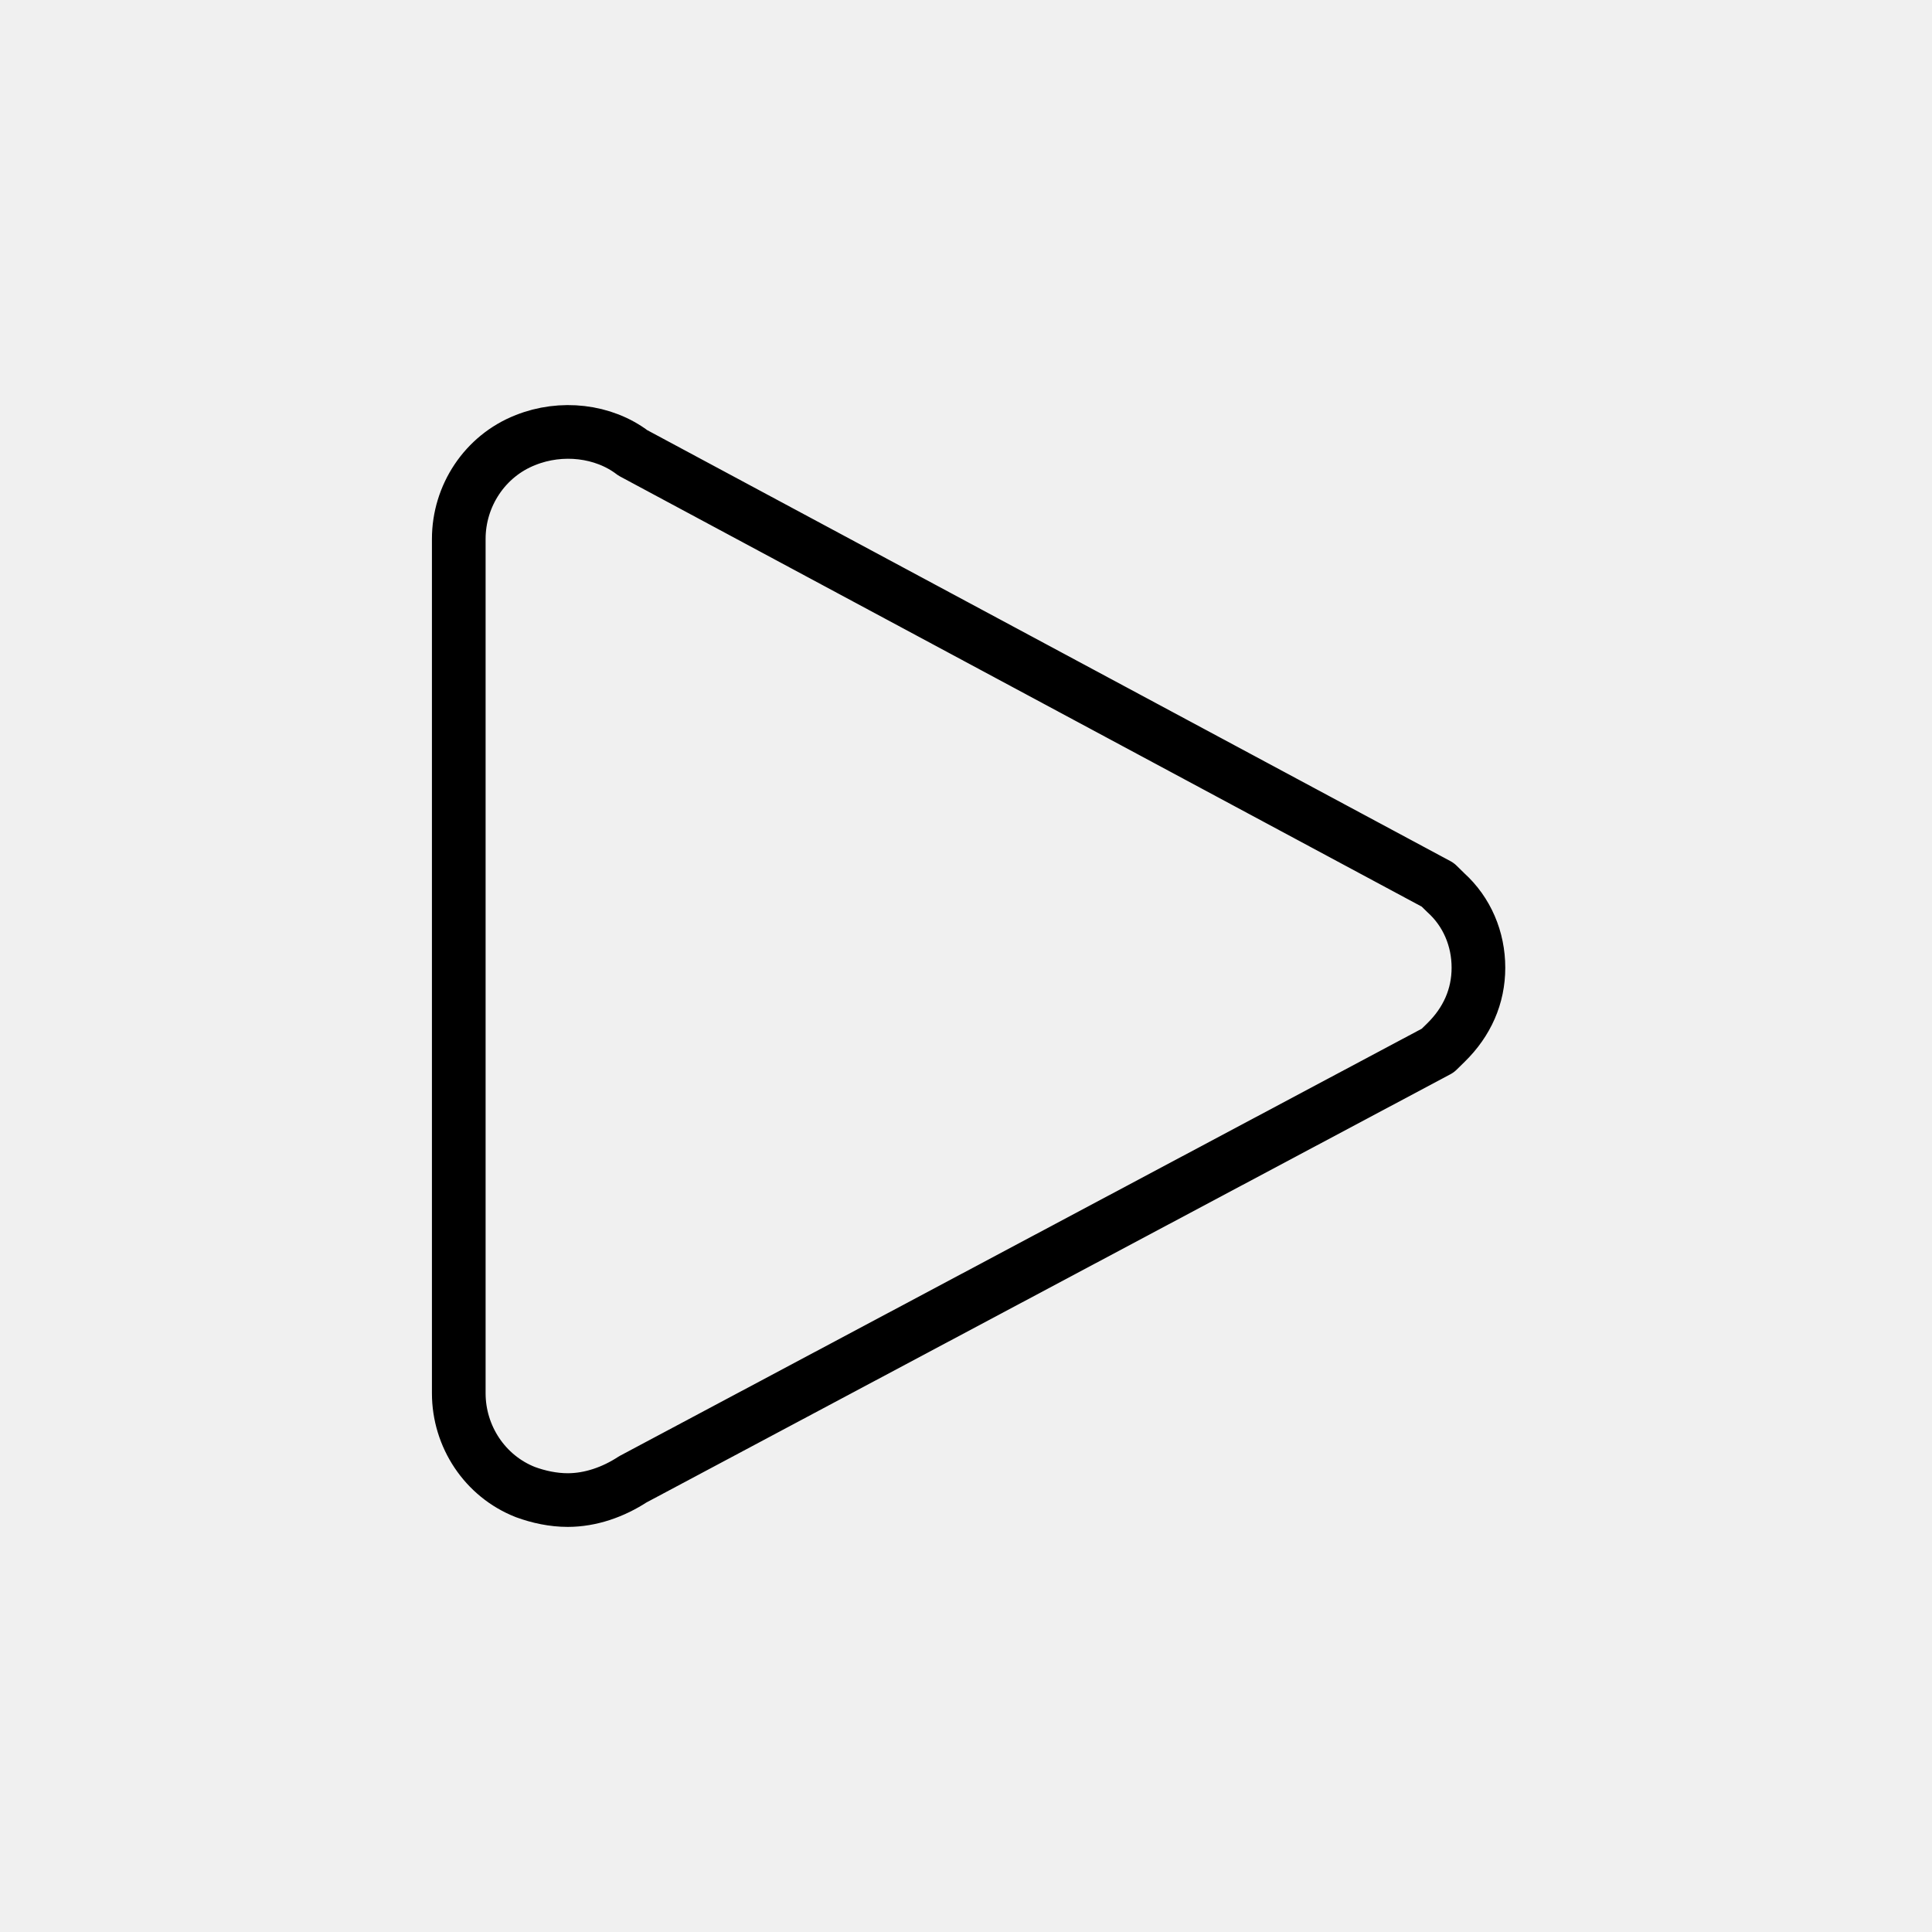
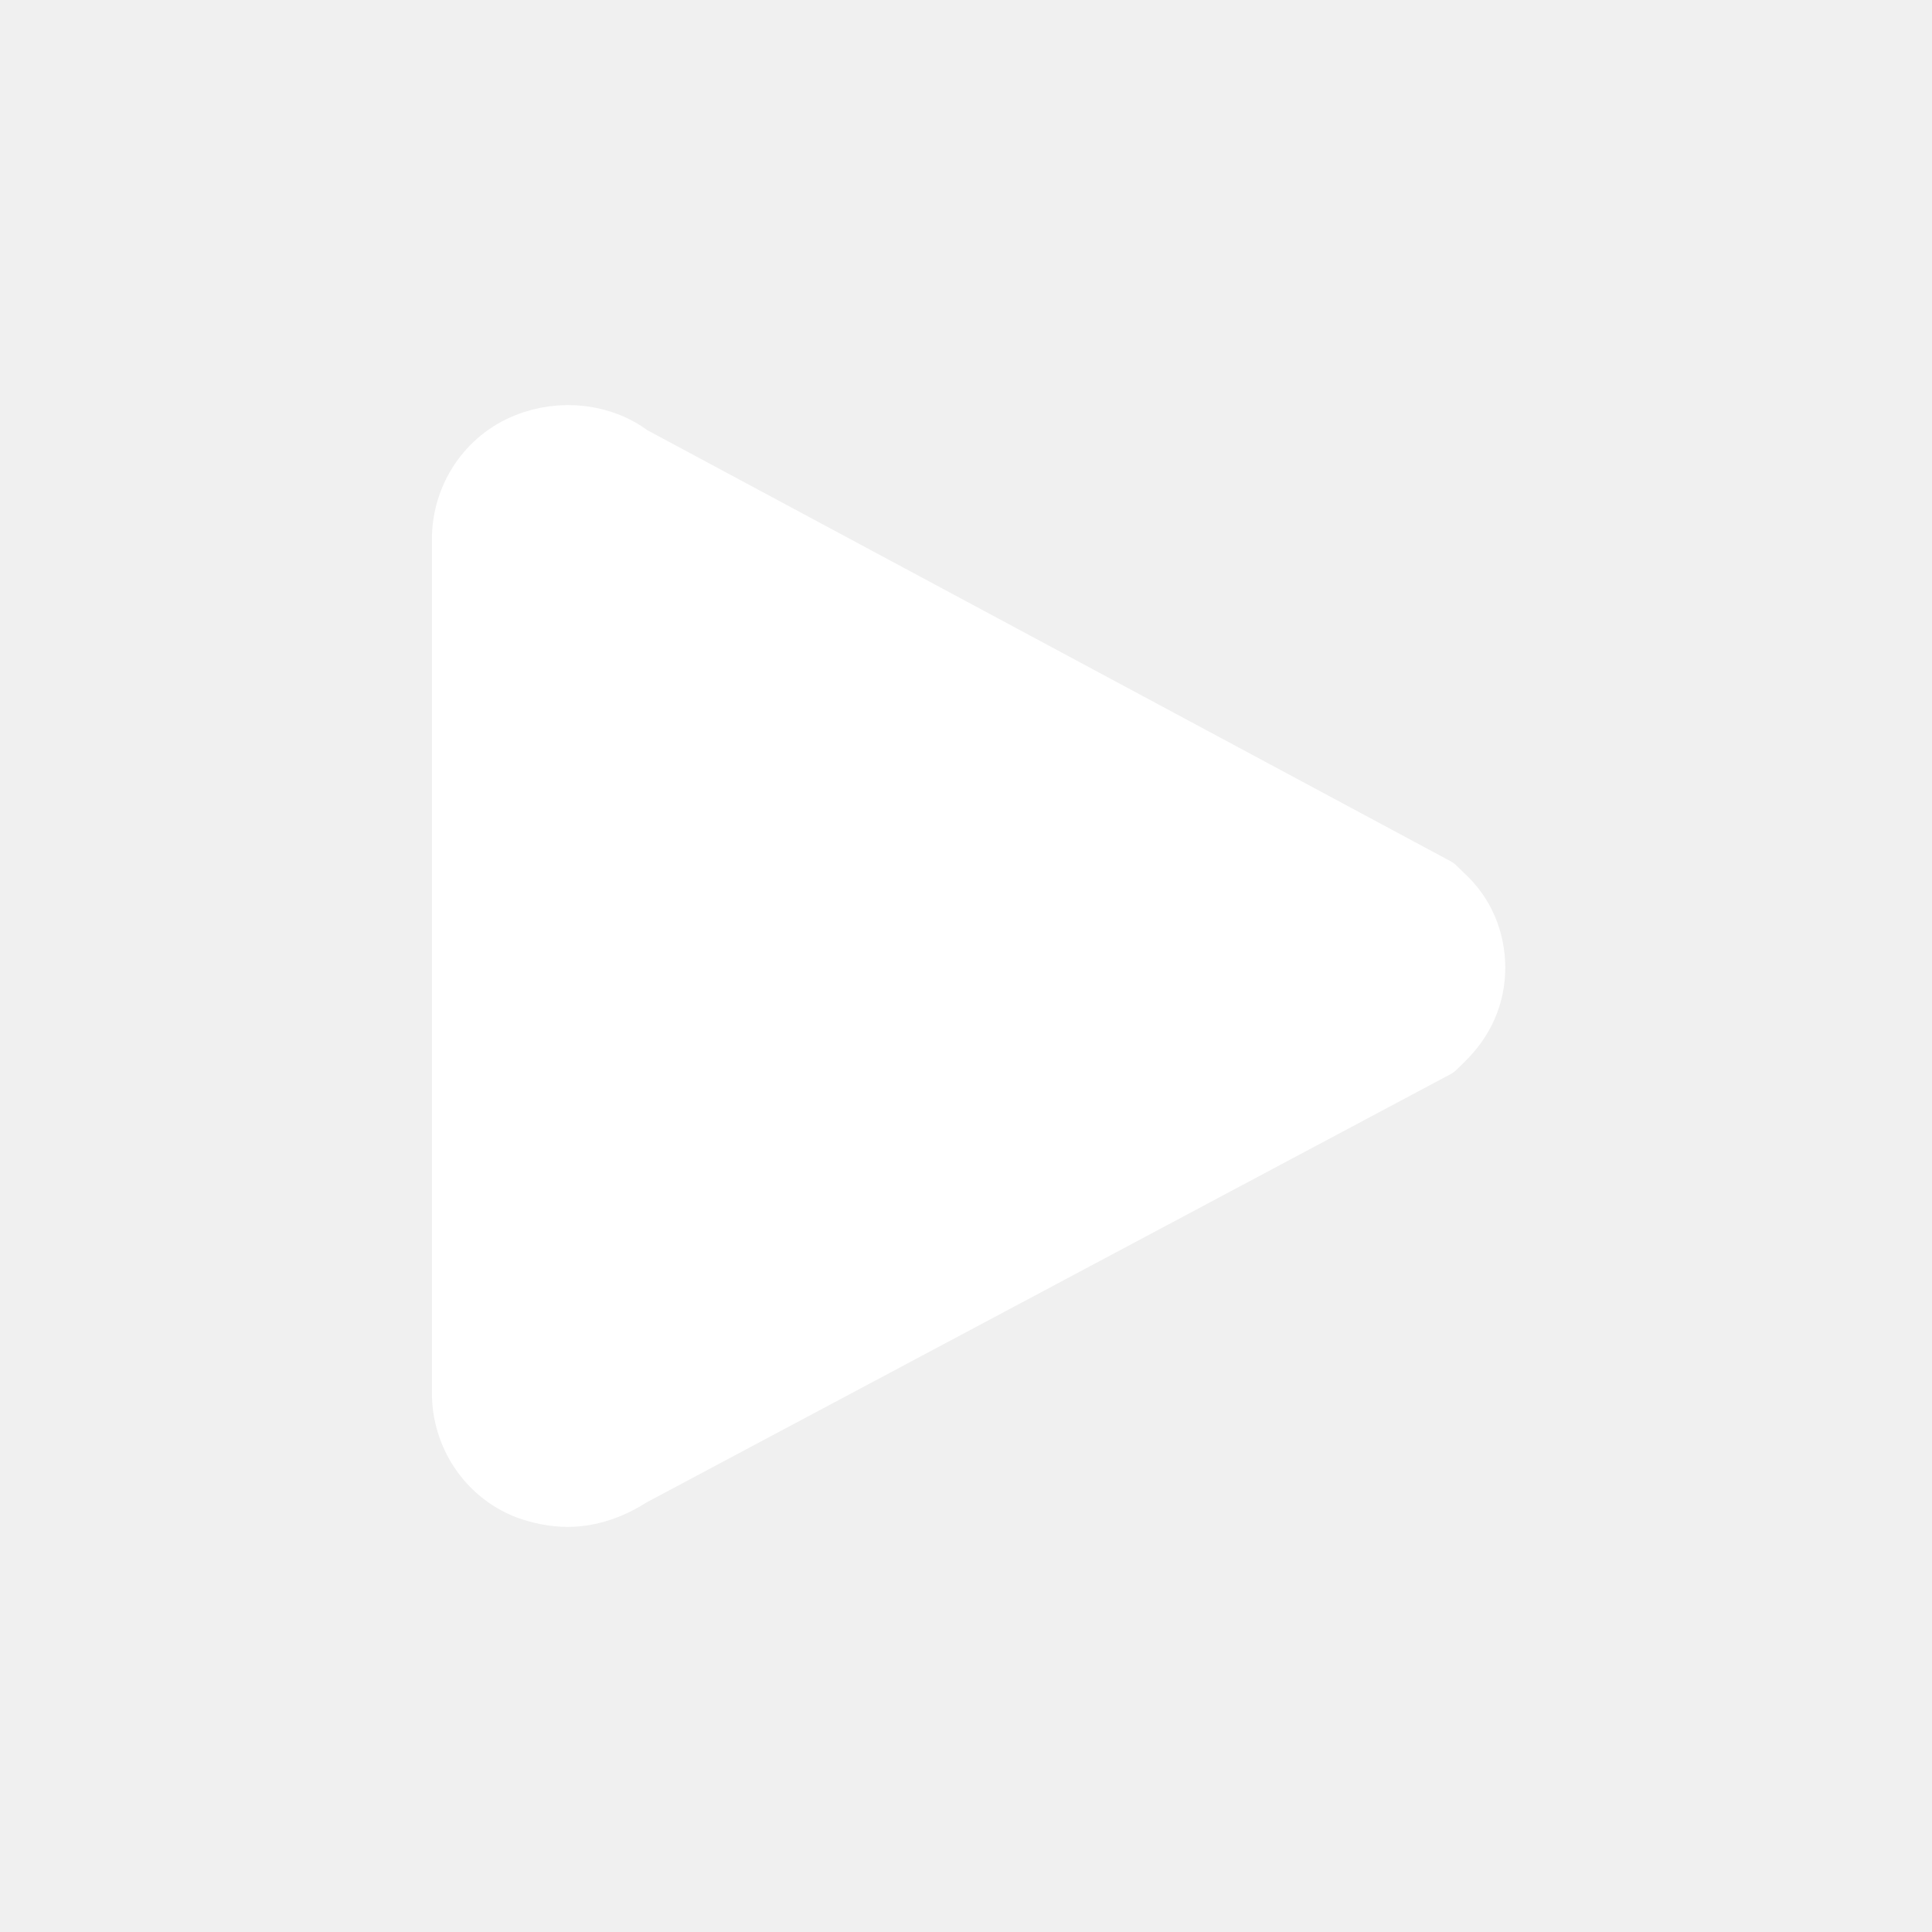
<svg xmlns="http://www.w3.org/2000/svg" width="800px" height="800px" viewBox="0 0 72 72" id="emoji">
  <g id="color" />
  <g id="hair" />
  <g id="skin" />
  <g id="skin-shadow" />
  <g id="line">
-     <path fill="none" stroke="#000000" stroke-linejoin="round" stroke-miterlimit="10" stroke-width="2" d="M19.582,55.606 c0.485,0.178,1.03,0.297,1.576,0.297c0.849,0,1.697-0.297,2.424-0.772l30-15.979l0.303-0.297 c0.788-0.772,1.212-1.723,1.212-2.792c0-1.069-0.424-2.079-1.212-2.792l-0.303-0.297l-30-16.098 c-1.091-0.832-2.667-1.01-4-0.475c-1.515,0.594-2.485,2.079-2.485,3.683v31.84 C17.097,53.527,18.066,55.012,19.582,55.606z" />
+     <path fill="#fff" stroke="#fff" stroke-linejoin="round" stroke-miterlimit="10" stroke-width="2" d="M19.582,55.606 c0.485,0.178,1.03,0.297,1.576,0.297c0.849,0,1.697-0.297,2.424-0.772l30-15.979l0.303-0.297 c0.788-0.772,1.212-1.723,1.212-2.792c0-1.069-0.424-2.079-1.212-2.792l-0.303-0.297l-30-16.098 c-1.091-0.832-2.667-1.01-4-0.475c-1.515,0.594-2.485,2.079-2.485,3.683v31.84 C17.097,53.527,18.066,55.012,19.582,55.606z" />
  </g>
</svg>
